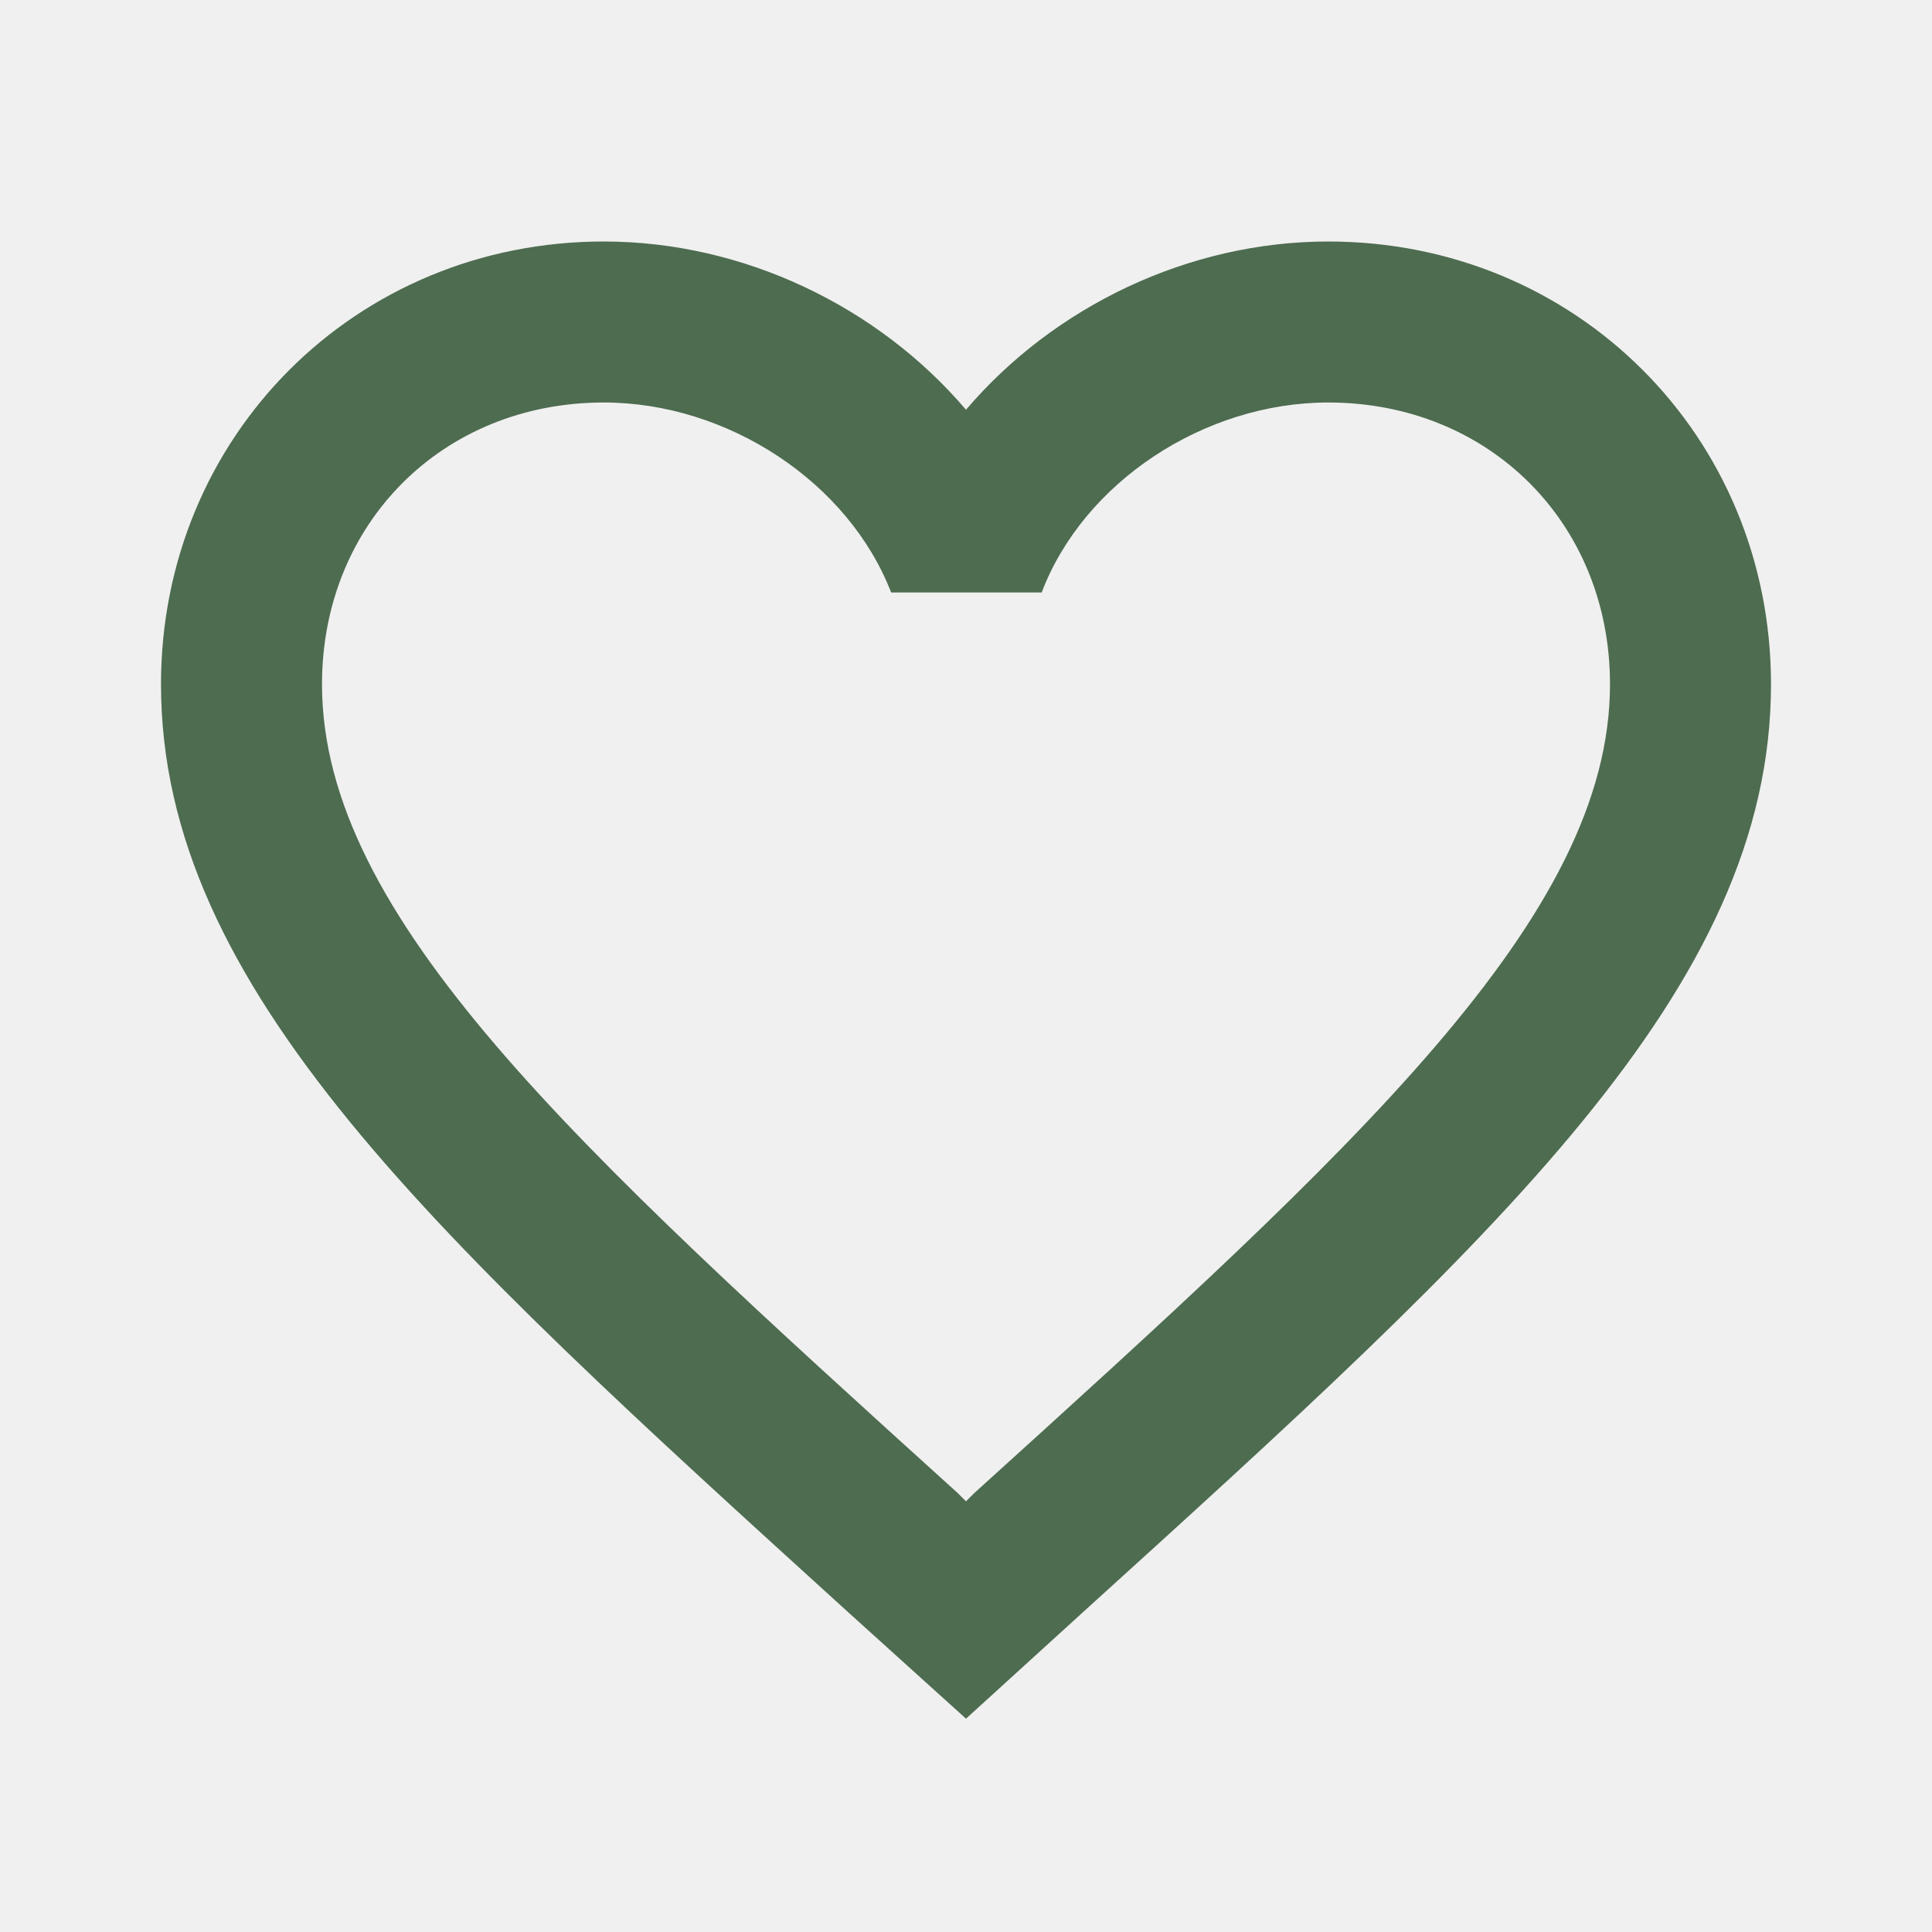
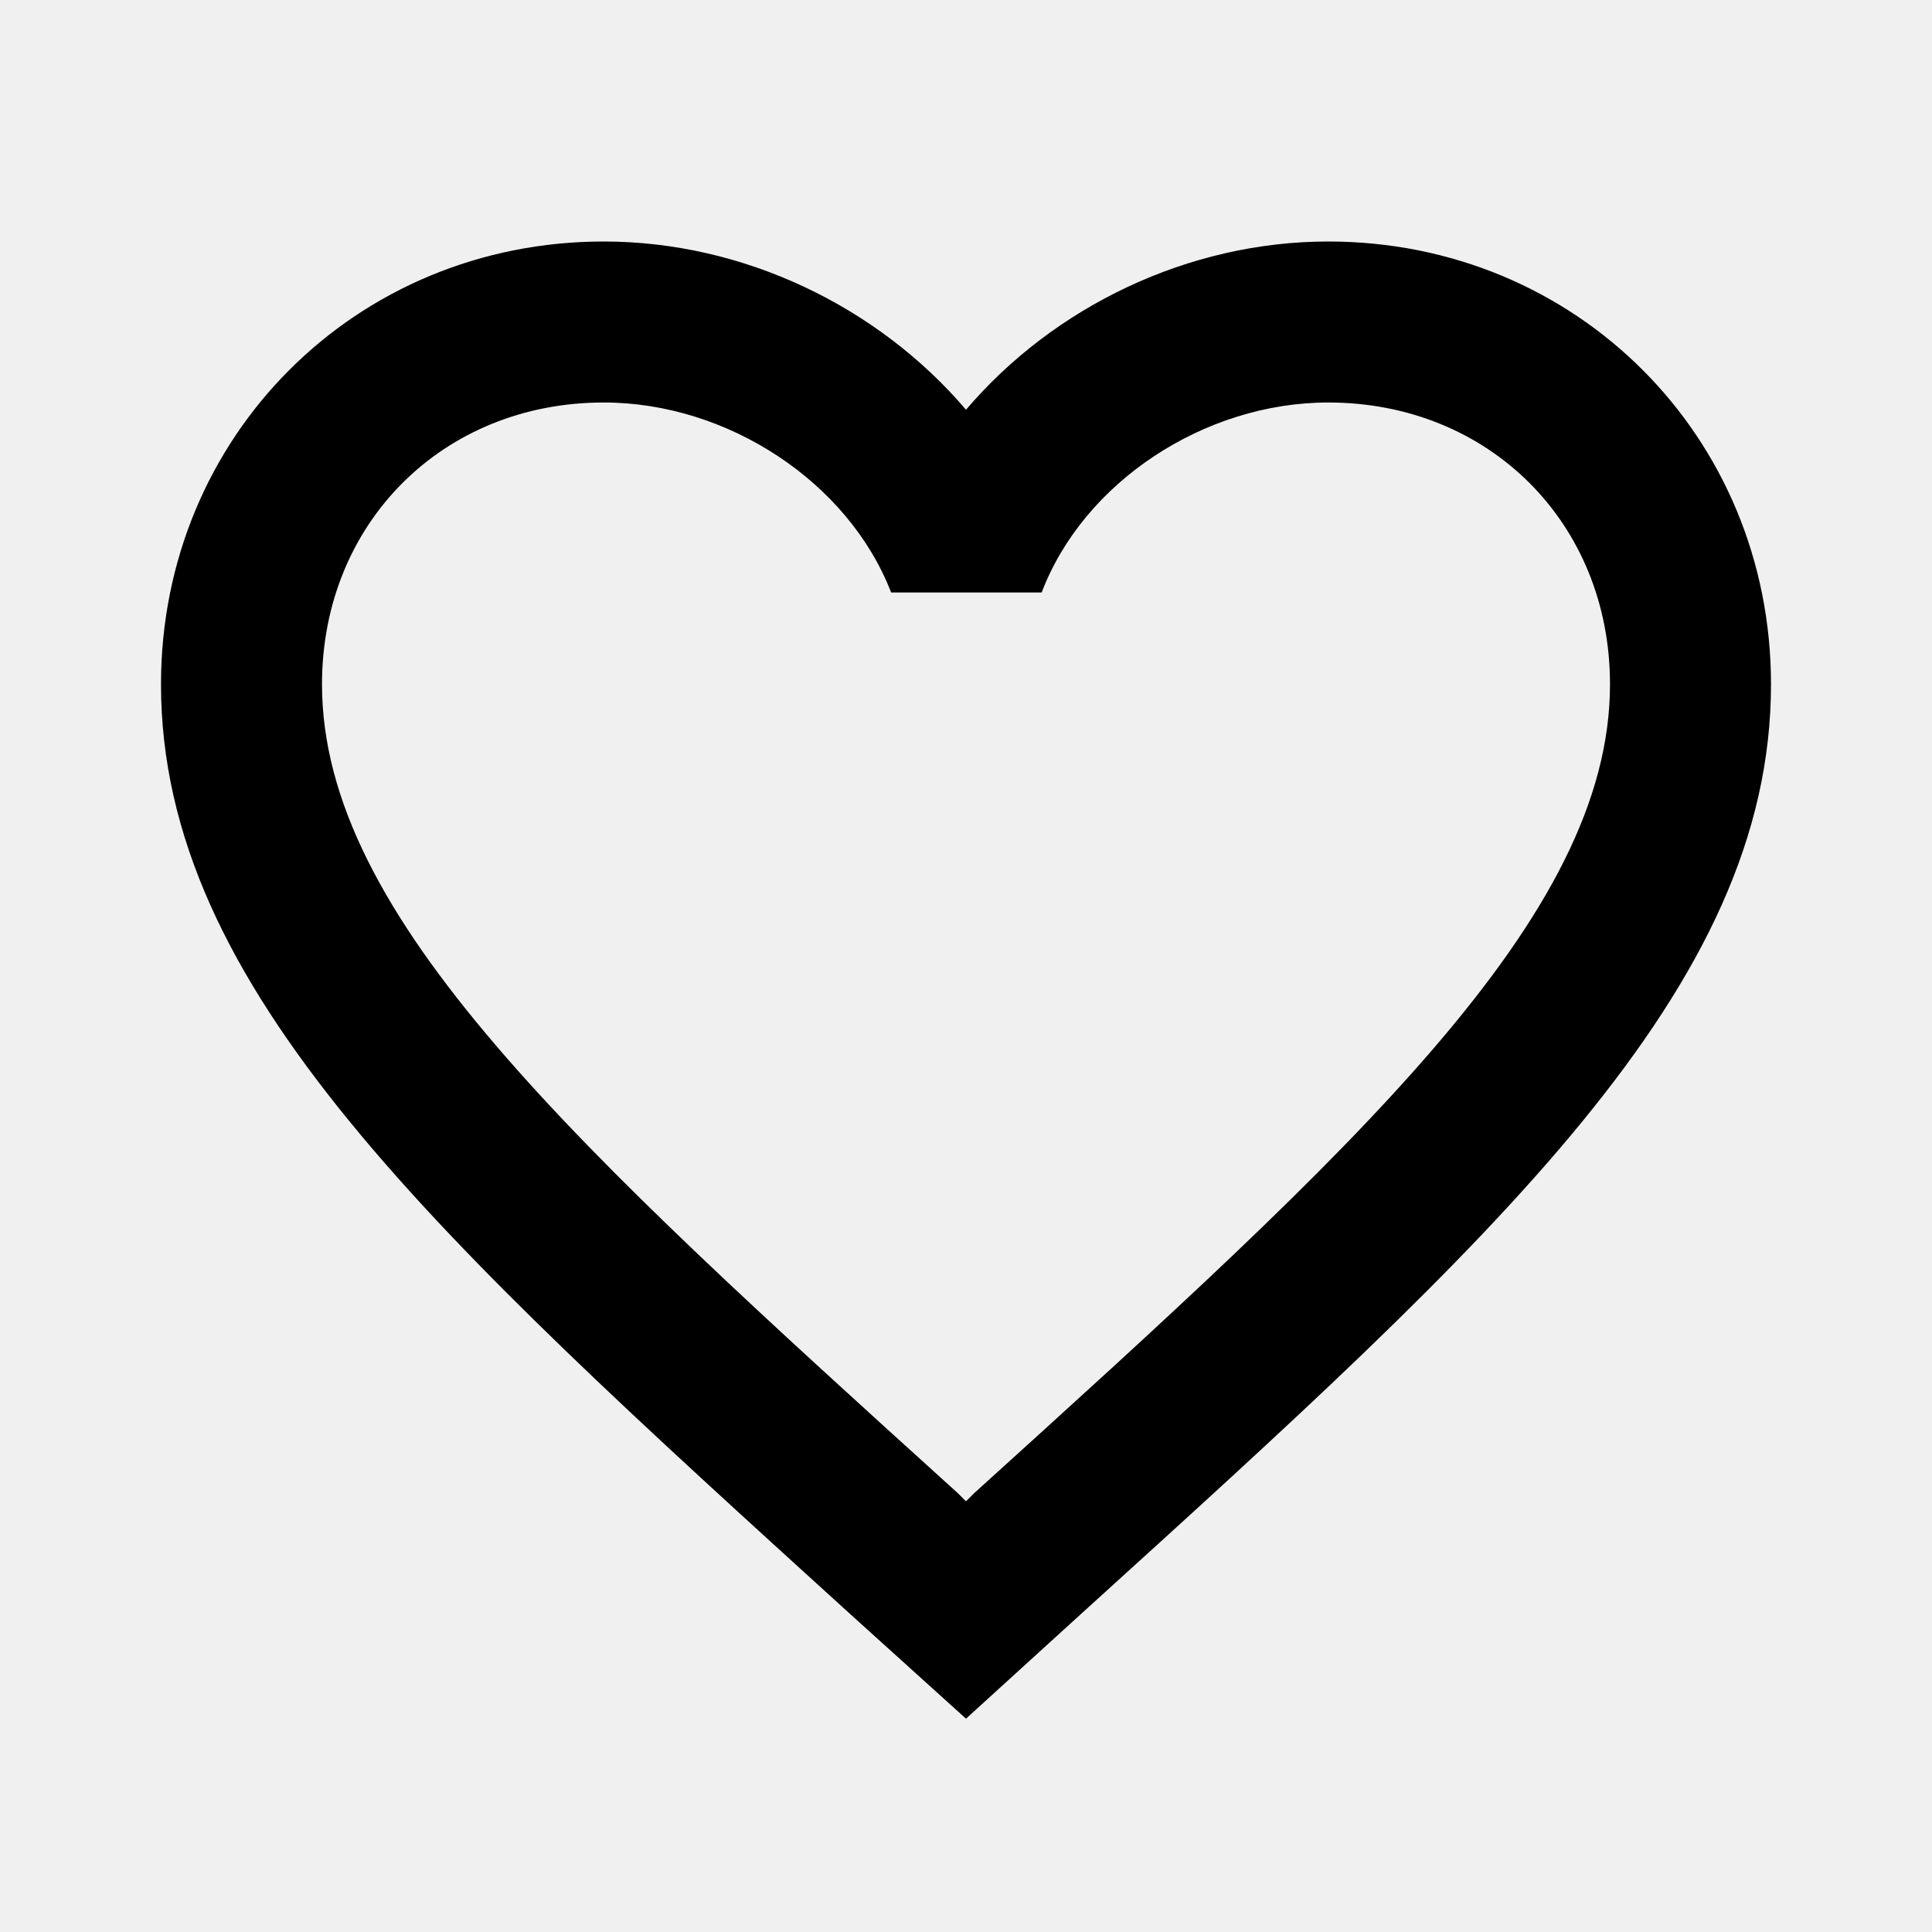
<svg xmlns="http://www.w3.org/2000/svg" width="24" height="24" viewBox="0 0 24 24" fill="none">
  <g clip-path="url(#clip0_21_2783)">
-     <path d="M16.5 3C14.76 3 13.09 3.81 12 5.09C10.91 3.81 9.24 3 7.5 3C4.42 3 2 5.42 2 8.5C2 12.28 5.4 15.36 10.55 20.04L12 21.35L13.45 20.03C18.6 15.36 22 12.28 22 8.5C22 5.42 19.58 3 16.5 3ZM12.1 18.55L12 18.65L11.9 18.55C7.14 14.24 4 11.39 4 8.5C4 6.5 5.5 5 7.5 5C9.04 5 10.54 5.99 11.07 7.36H12.94C13.46 5.99 14.96 5 16.5 5C18.5 5 20 6.5 20 8.5C20 11.39 16.86 14.24 12.1 18.55Z" fill="#4E6C50" />
+     <path d="M16.5 3C14.76 3 13.09 3.81 12 5.09C10.91 3.81 9.24 3 7.5 3C4.42 3 2 5.42 2 8.5C2 12.28 5.4 15.36 10.55 20.04L12 21.35L13.45 20.03C18.6 15.36 22 12.28 22 8.5C22 5.42 19.58 3 16.5 3ZM12.1 18.55L12 18.65L11.9 18.55C7.14 14.24 4 11.39 4 8.5C4 6.5 5.5 5 7.5 5C9.04 5 10.54 5.99 11.07 7.36H12.94C13.46 5.99 14.96 5 16.5 5C18.5 5 20 6.5 20 8.5C20 11.39 16.86 14.24 12.1 18.55Z" fill="#000000" />
  </g>
  <defs>
    <clipPath id="clip0_21_2783">
      <rect width="24" height="24" fill="white" />
    </clipPath>
  </defs>
</svg>
